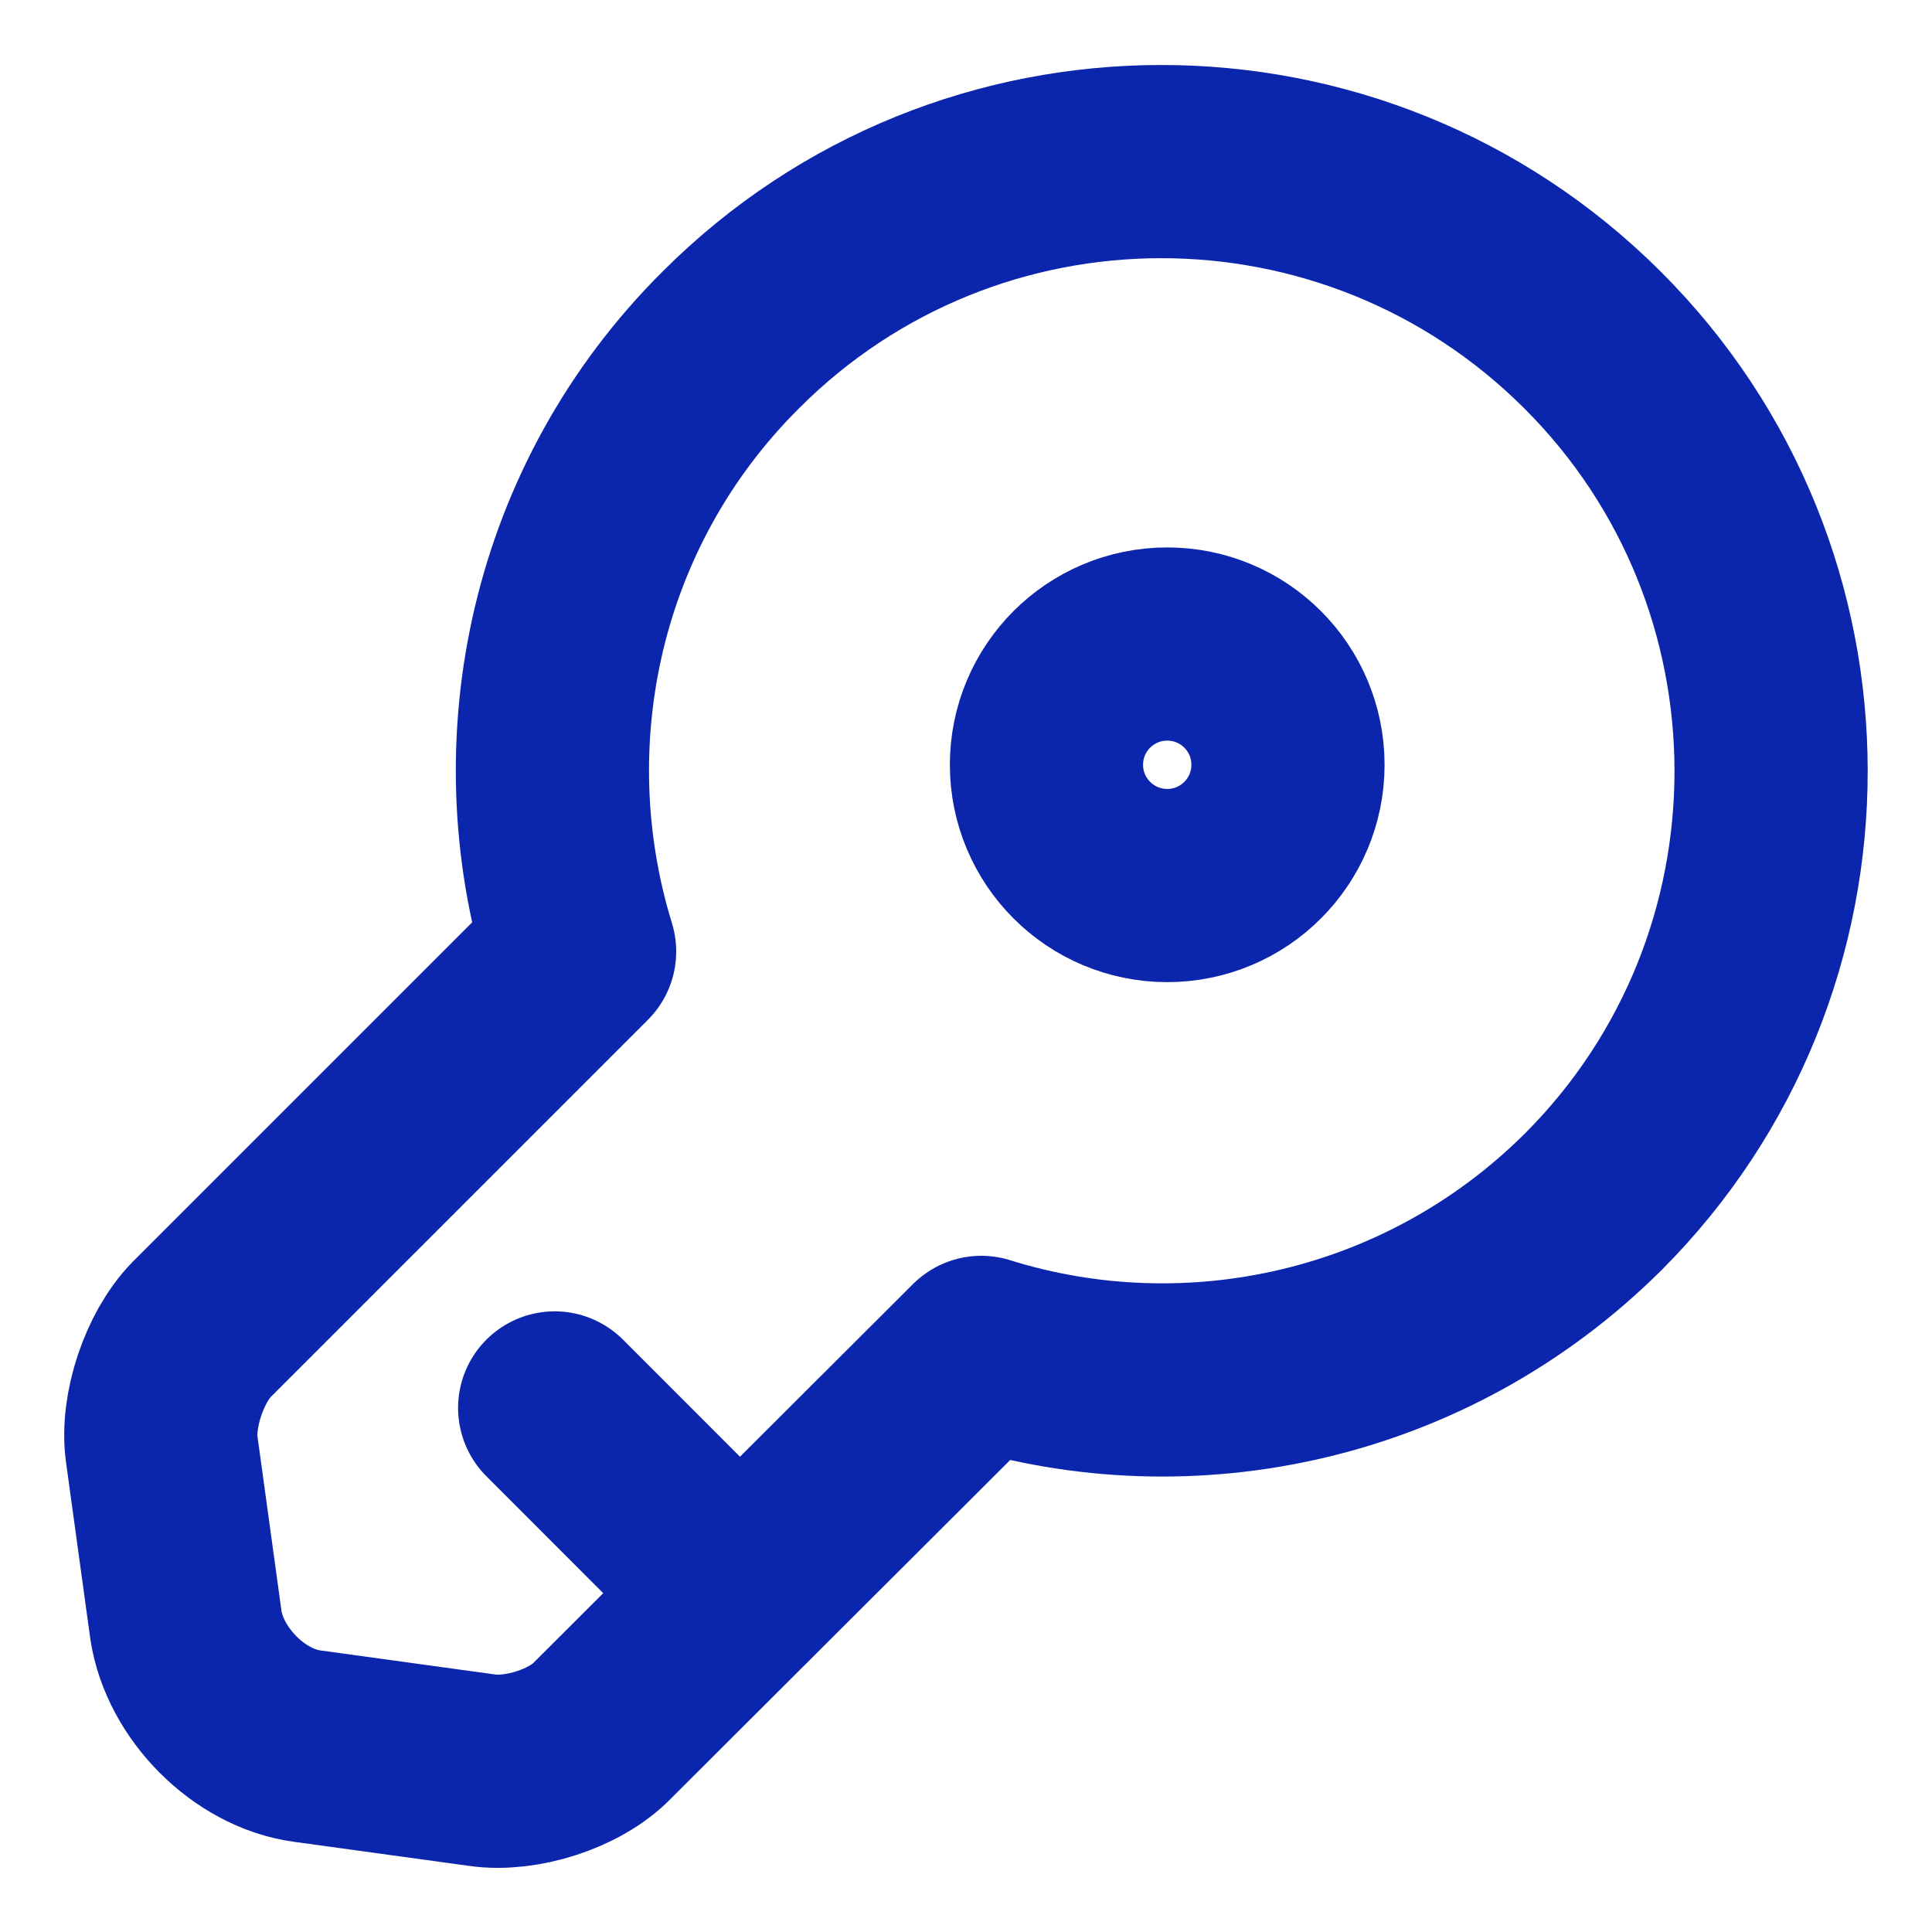
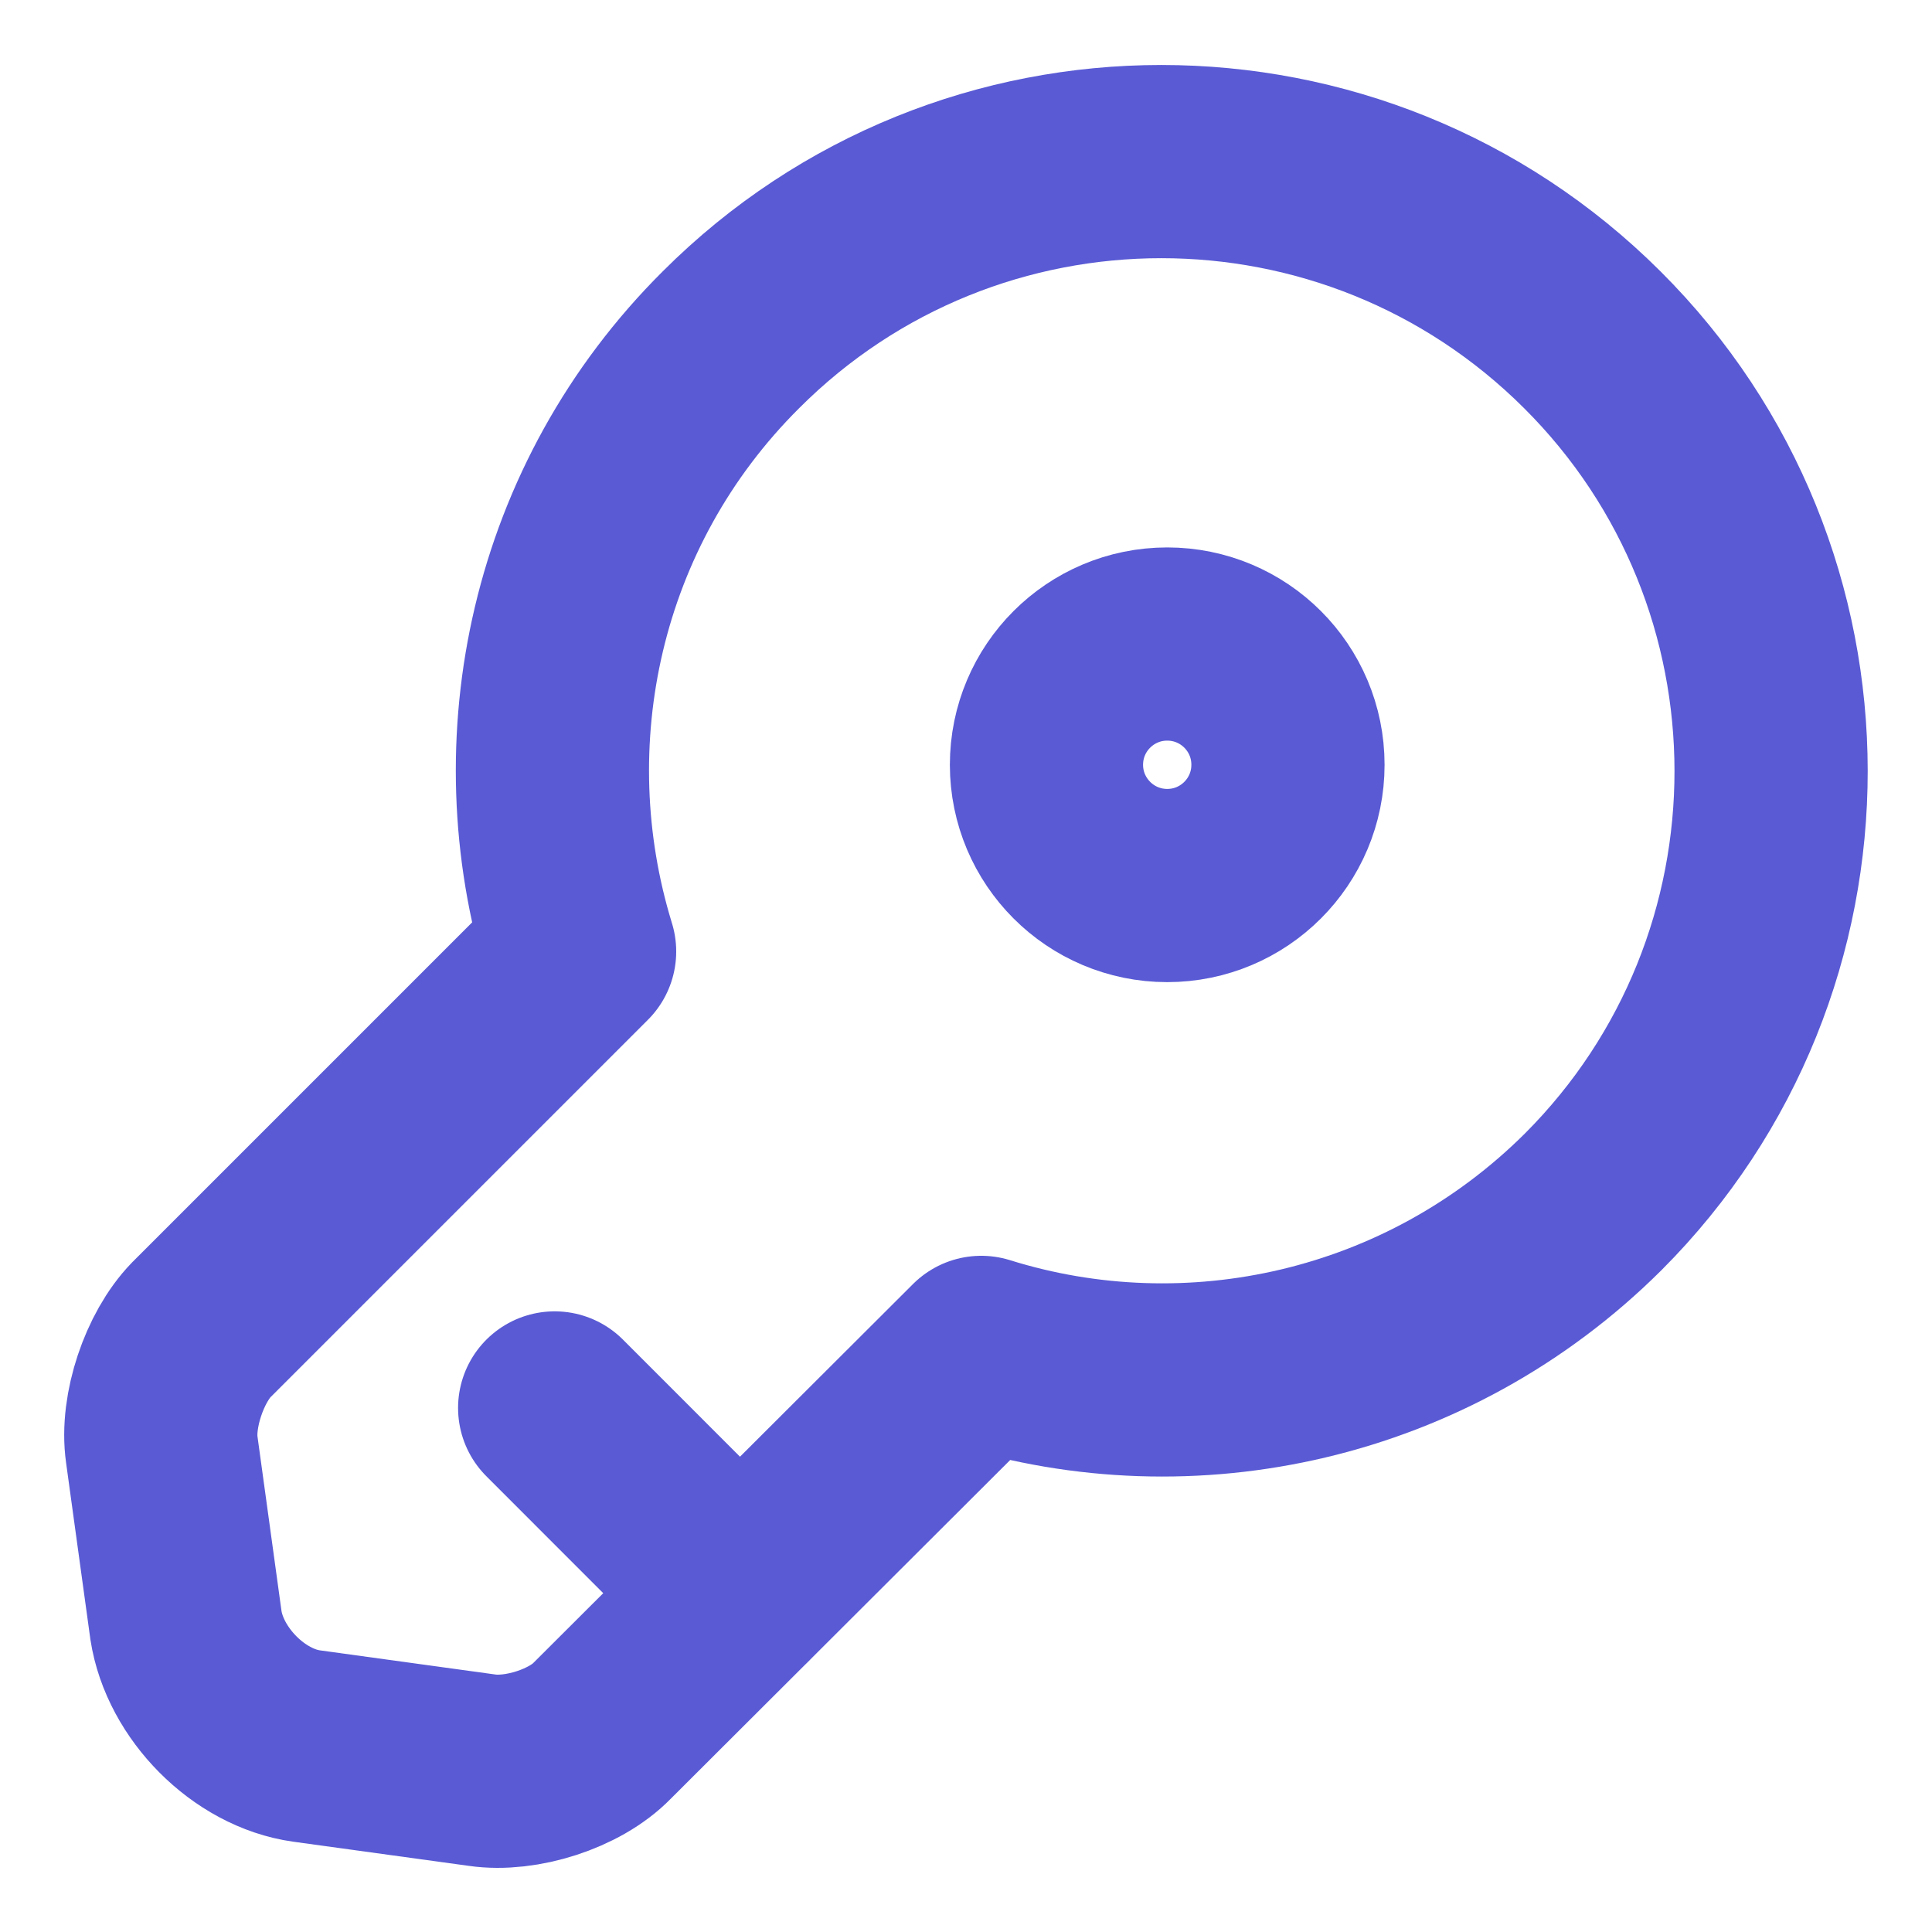
<svg xmlns="http://www.w3.org/2000/svg" width="20" height="20" viewBox="0 0 20 20" fill="none">
-   <path d="M16.492 12.442C14.775 14.15 12.317 14.675 10.158 14L6.233 17.917C5.95 18.208 5.392 18.383 4.992 18.325L3.175 18.075C2.575 17.992 2.017 17.425 1.925 16.825L1.675 15.008C1.617 14.608 1.808 14.05 2.083 13.767L6 9.85C5.333 7.683 5.85 5.225 7.567 3.517C10.025 1.058 14.017 1.058 16.483 3.517C18.95 5.975 18.95 9.983 16.492 12.442Z" stroke="#0B26AD" stroke-width="2" stroke-miterlimit="10" stroke-linecap="round" stroke-linejoin="round" />
-   <path d="M5.742 14.575L7.658 16.492" stroke="#0B26AD" stroke-width="2" stroke-miterlimit="10" stroke-linecap="round" stroke-linejoin="round" />
-   <path d="M12.083 9.167C12.774 9.167 13.333 8.607 13.333 7.917C13.333 7.226 12.774 6.667 12.083 6.667C11.393 6.667 10.833 7.226 10.833 7.917C10.833 8.607 11.393 9.167 12.083 9.167Z" stroke="#0B26AD" stroke-width="2" stroke-linecap="round" stroke-linejoin="round" />
+   <path d="M16.492 12.442C14.775 14.15 12.317 14.675 10.158 14L6.233 17.917C5.95 18.208 5.392 18.383 4.992 18.325L3.175 18.075C2.575 17.992 2.017 17.425 1.925 16.825L1.675 15.008C1.617 14.608 1.808 14.05 2.083 13.767L6 9.85C5.333 7.683 5.85 5.225 7.567 3.517C10.025 1.058 14.017 1.058 16.483 3.517C18.95 5.975 18.95 9.983 16.492 12.442Z" stroke="#595ad4" stroke-width="2" stroke-miterlimit="10" stroke-linecap="round" stroke-linejoin="round" />
+   <path d="M5.742 14.575L7.658 16.492" stroke="#595ad4" stroke-width="2" stroke-miterlimit="10" stroke-linecap="round" stroke-linejoin="round" />
+   <path d="M12.083 9.167C12.774 9.167 13.333 8.607 13.333 7.917C13.333 7.226 12.774 6.667 12.083 6.667C11.393 6.667 10.833 7.226 10.833 7.917C10.833 8.607 11.393 9.167 12.083 9.167Z" stroke="#595ad4" stroke-width="2" stroke-linecap="round" stroke-linejoin="round" />
</svg>
